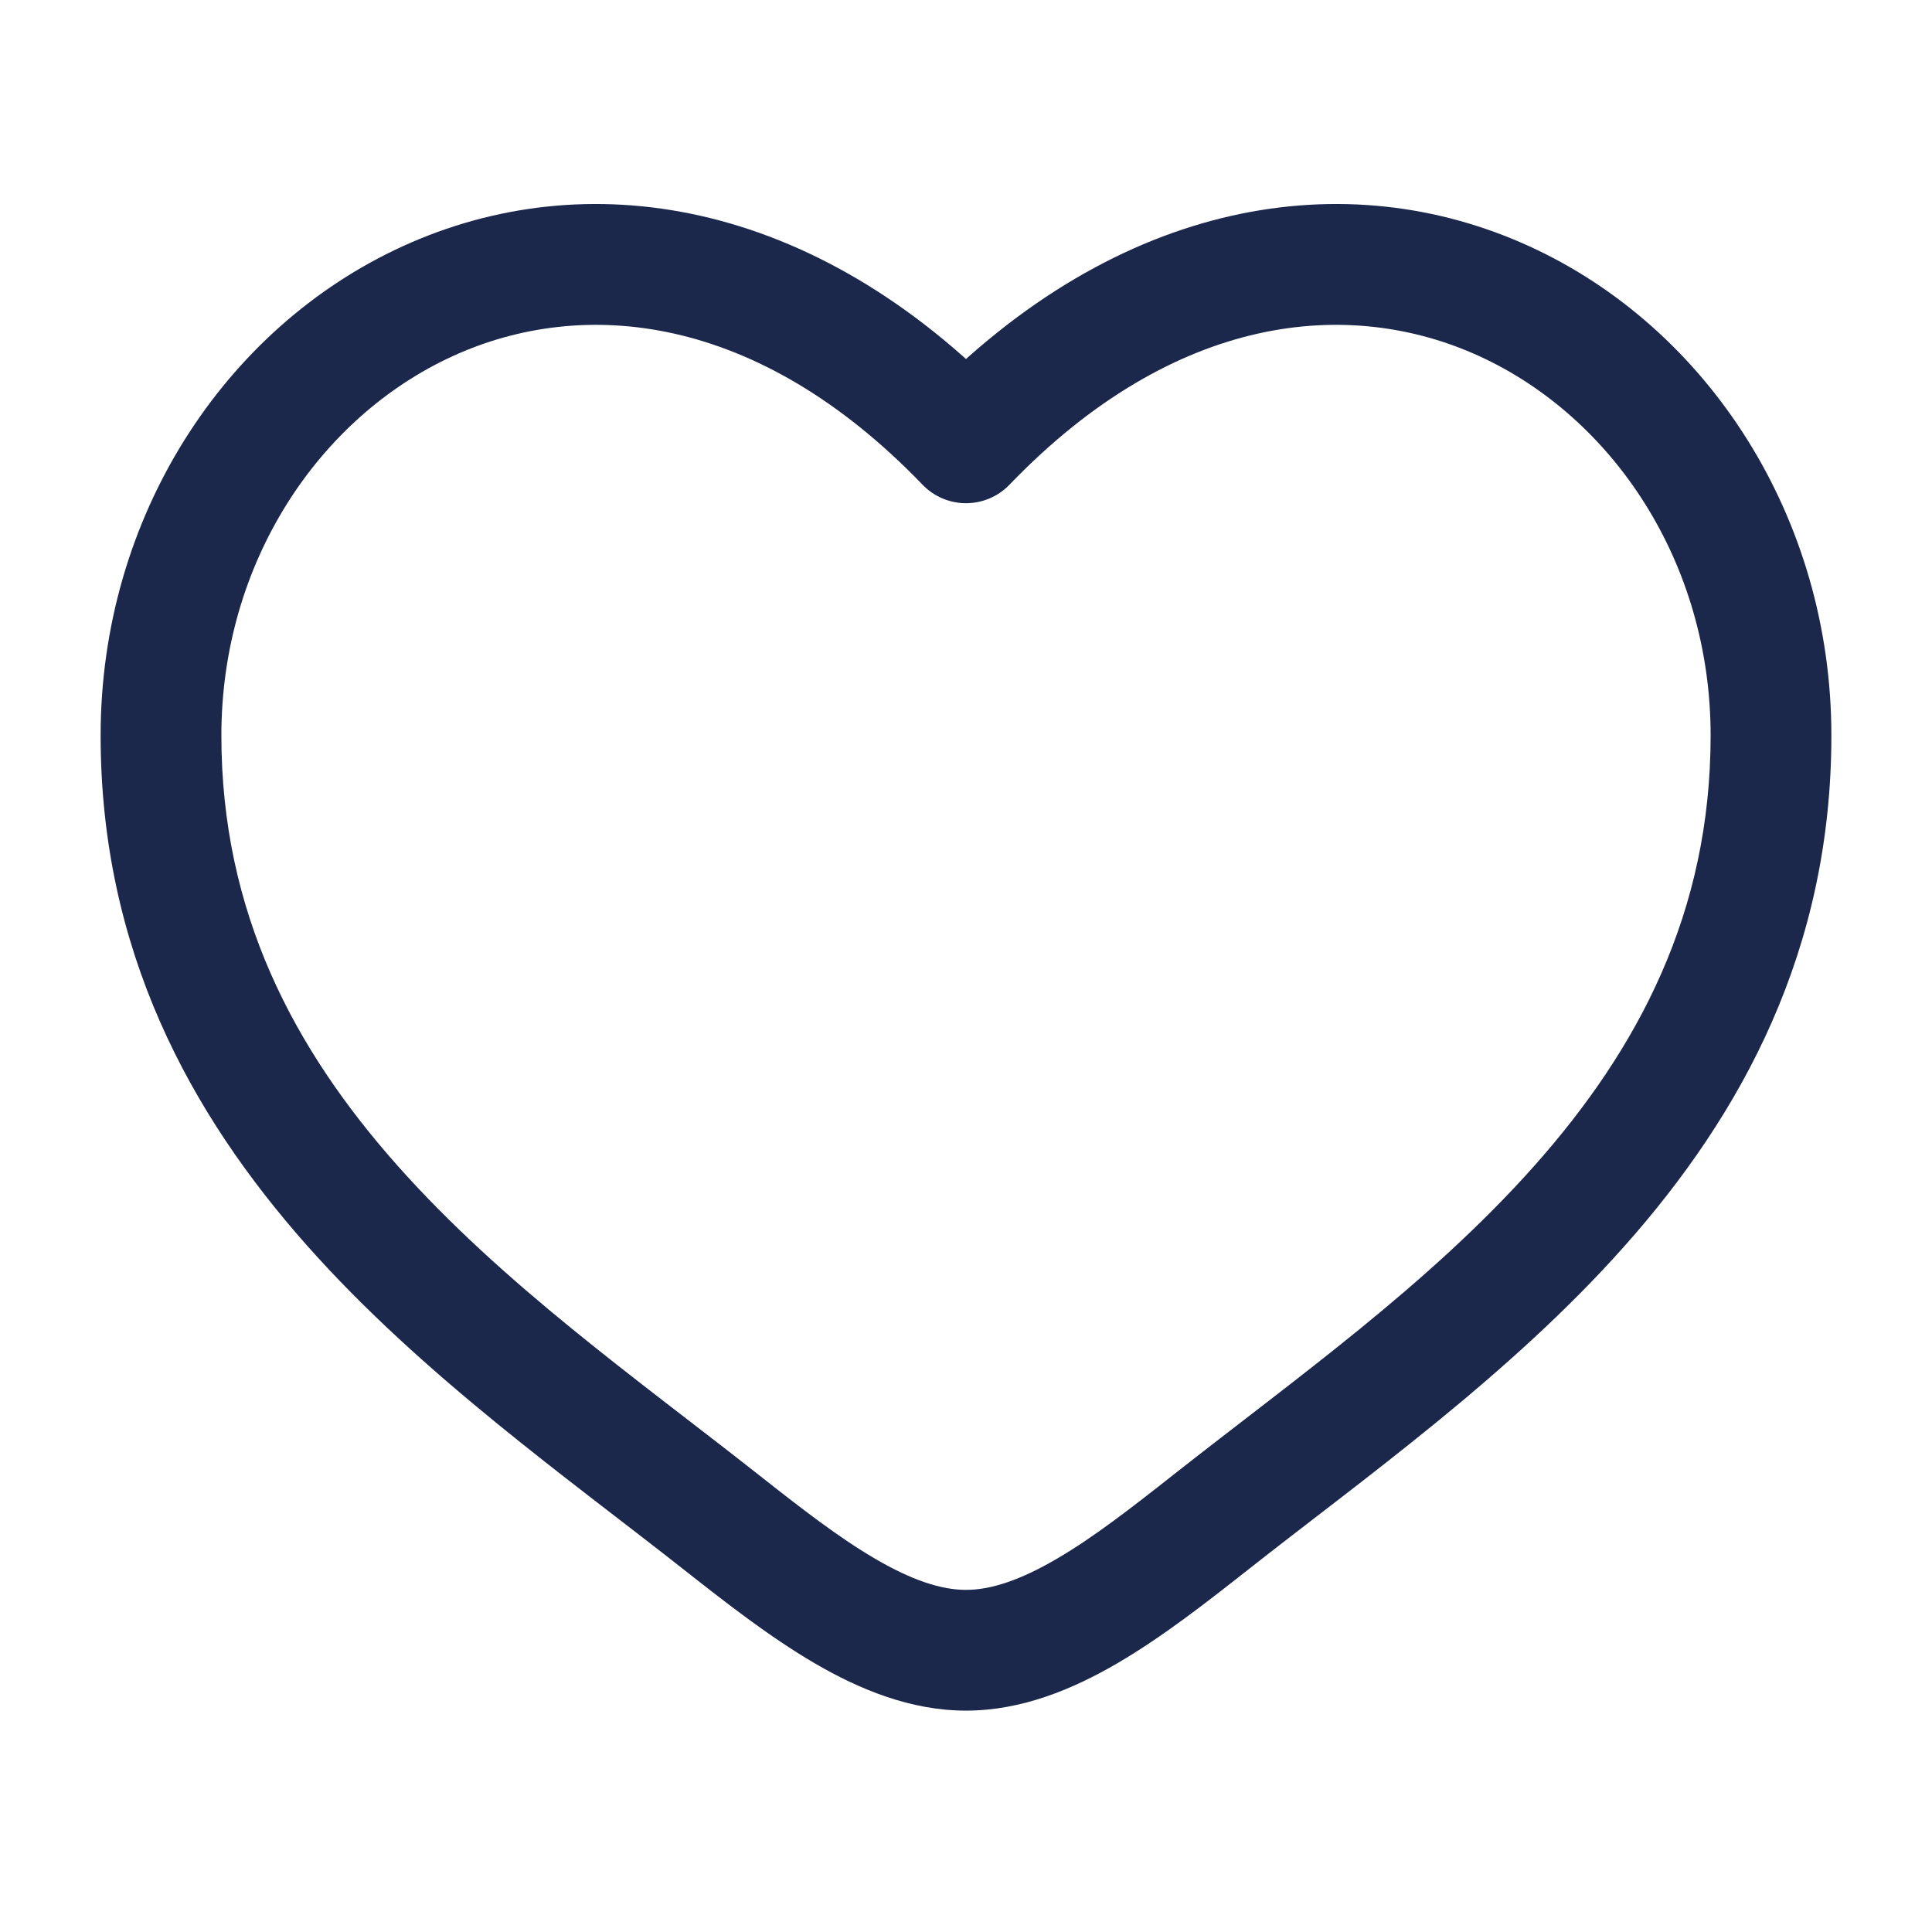
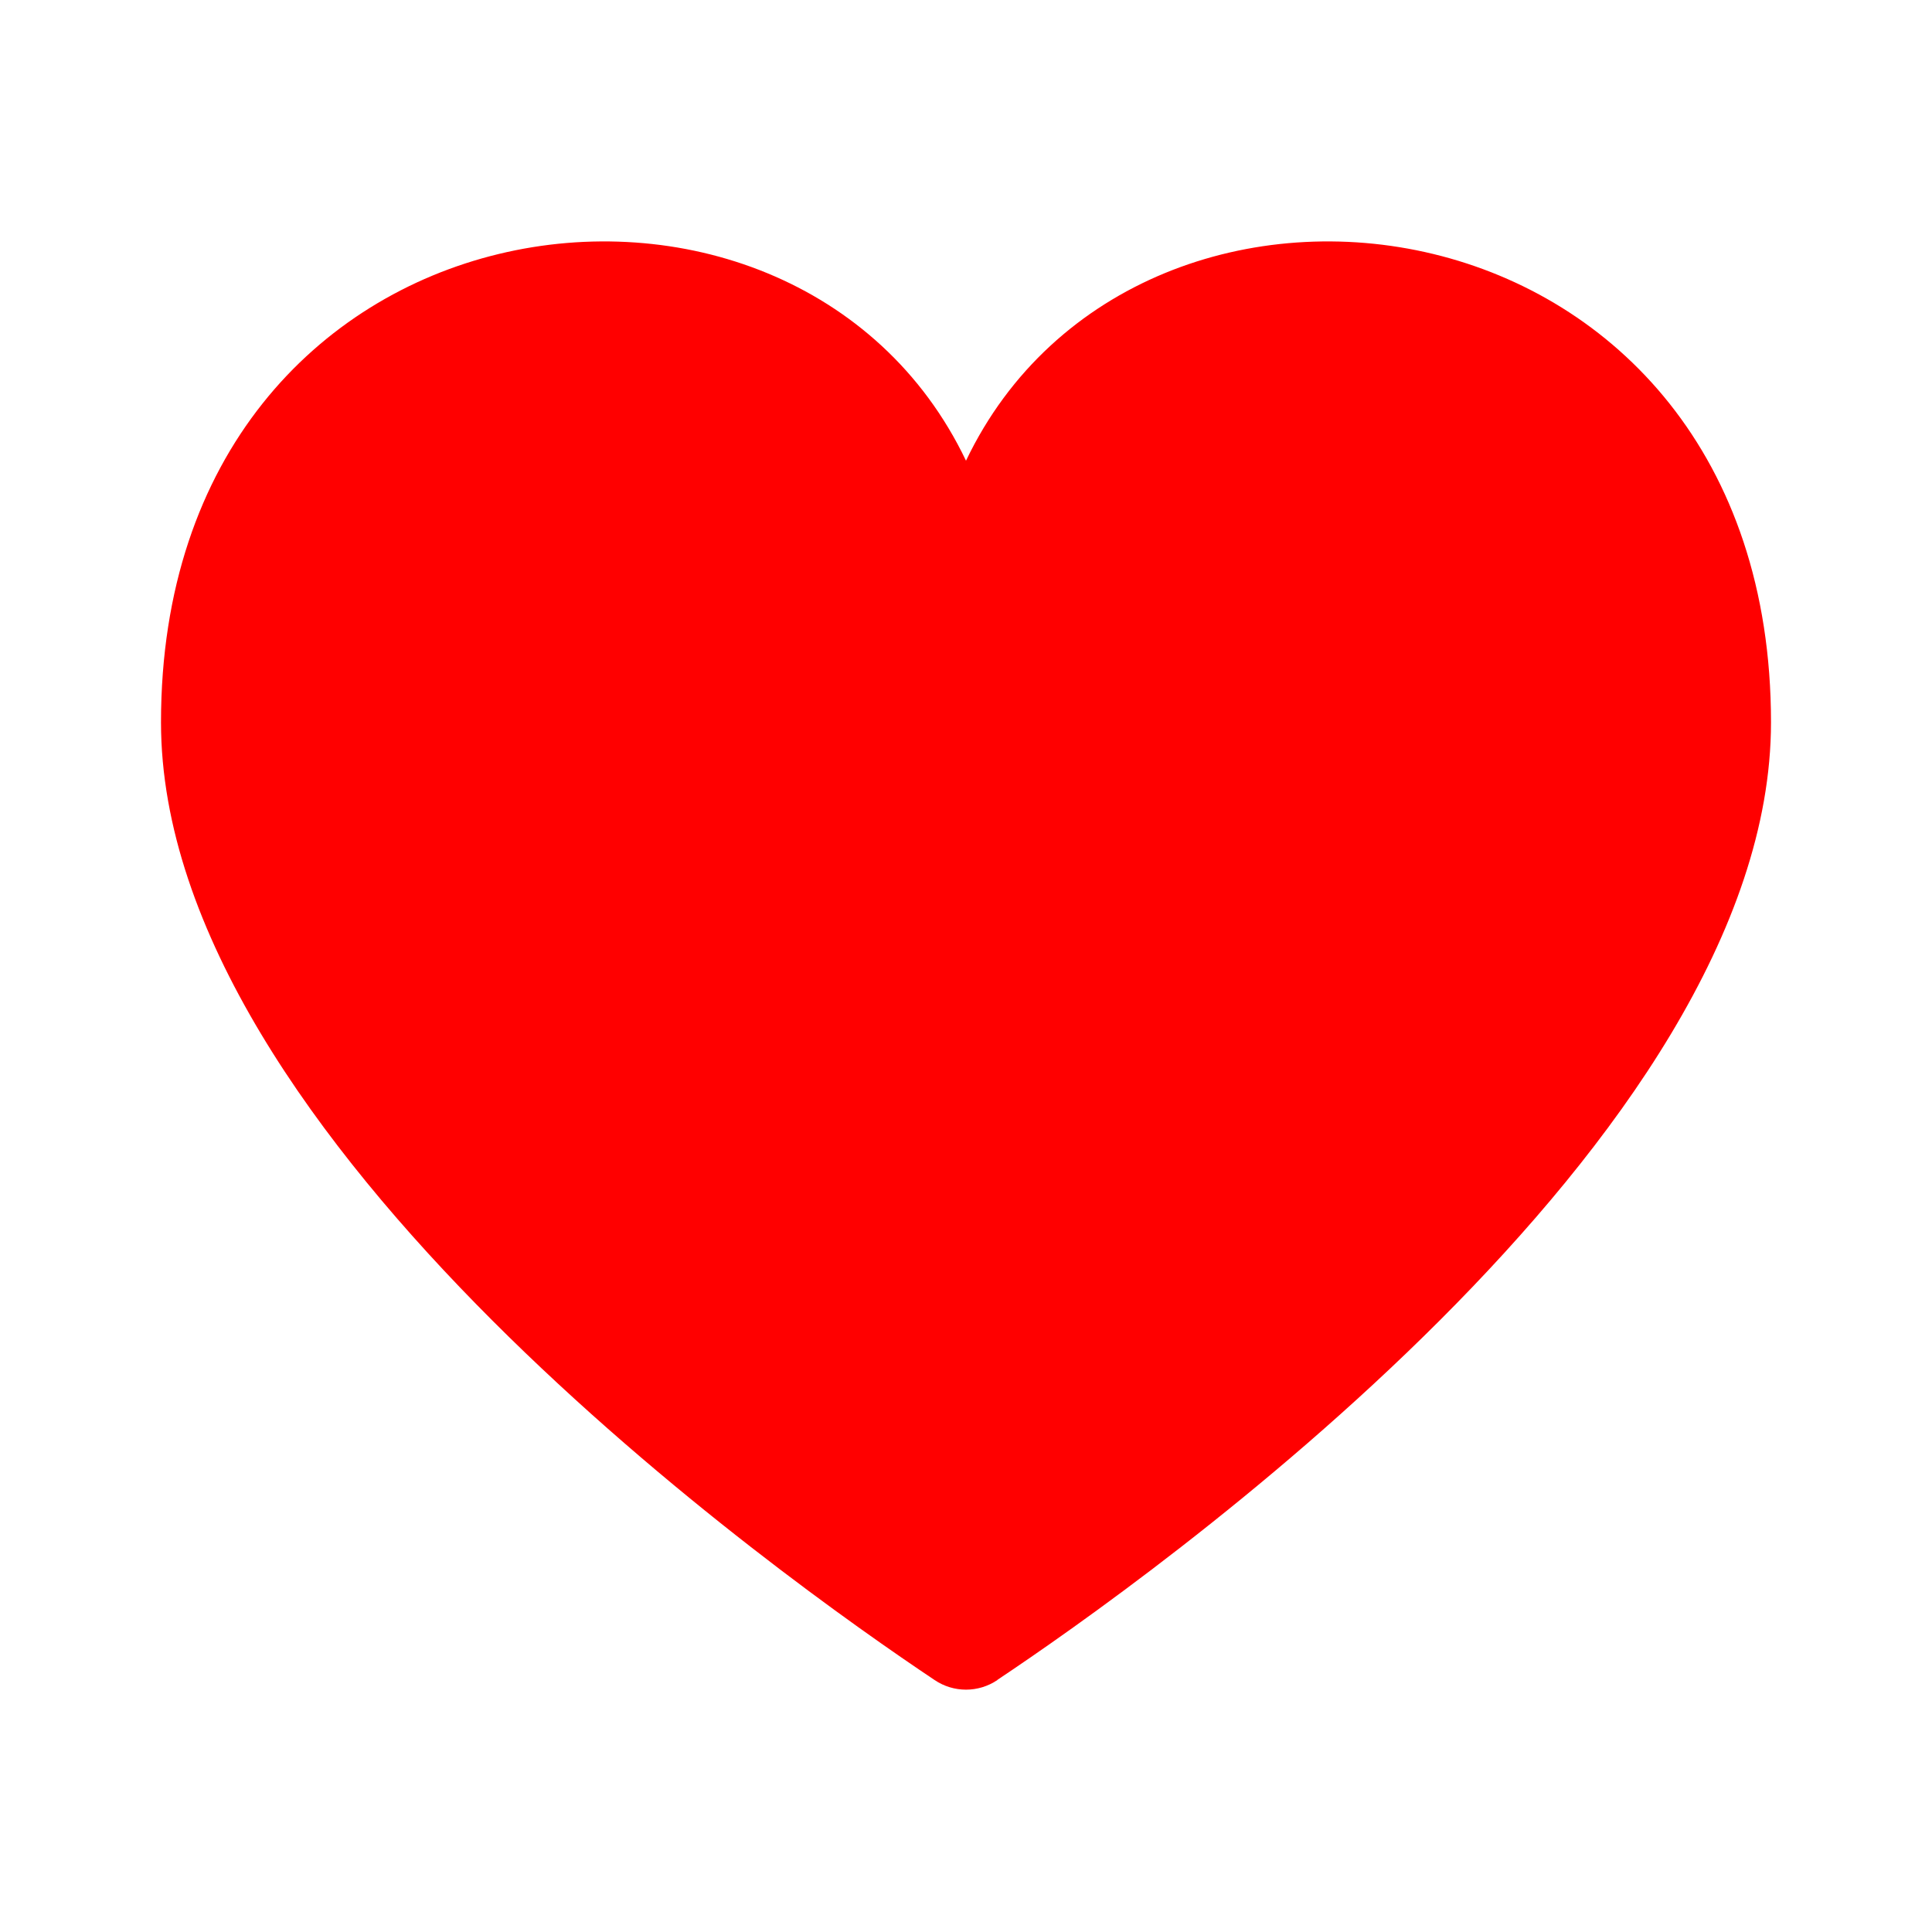
- <svg xmlns="http://www.w3.org/2000/svg" width="800px" height="800px" viewBox="0 0 24 24" fill="none">
-   <path d="M8.962 18.911L9.426 18.322L8.962 18.911ZM12 5.501L11.46 6.021C11.601 6.168 11.796 6.251 12 6.251C12.204 6.251 12.399 6.168 12.54 6.021L12 5.501ZM15.038 18.911L15.503 19.5L15.038 18.911ZM9.426 18.322C7.91 17.127 6.253 15.96 4.938 14.48C3.649 13.028 2.75 11.335 2.75 9.137H1.25C1.25 11.803 2.361 13.836 3.817 15.476C5.247 17.087 7.071 18.375 8.497 19.5L9.426 18.322ZM2.75 9.137C2.75 6.986 3.965 5.183 5.624 4.424C7.236 3.687 9.402 3.883 11.46 6.021L12.54 4.981C10.098 2.444 7.264 2.025 5.001 3.06C2.785 4.073 1.25 6.425 1.25 9.137H2.75ZM8.497 19.5C9.01 19.904 9.56 20.334 10.117 20.66C10.674 20.985 11.31 21.25 12 21.25V19.75C11.69 19.75 11.326 19.629 10.874 19.365C10.421 19.101 9.952 18.737 9.426 18.322L8.497 19.5ZM15.503 19.5C16.929 18.375 18.753 17.087 20.183 15.476C21.64 13.836 22.75 11.803 22.75 9.137H21.25C21.25 11.335 20.351 13.028 19.062 14.48C17.747 15.96 16.09 17.127 14.574 18.322L15.503 19.5ZM22.75 9.137C22.75 6.425 21.215 4.073 18.999 3.06C16.736 2.025 13.902 2.444 11.46 4.981L12.54 6.021C14.598 3.883 16.764 3.687 18.376 4.424C20.035 5.183 21.25 6.986 21.25 9.137H22.75ZM14.574 18.322C14.048 18.737 13.579 19.101 13.126 19.365C12.674 19.629 12.31 19.75 12 19.75V21.25C12.69 21.25 13.326 20.985 13.883 20.66C14.441 20.334 14.99 19.904 15.503 19.5L14.574 18.322Z" fill="#1C274C" />
+ <svg xmlns="http://www.w3.org/2000/svg" width="800px" height="800px" viewBox="0 0 24 24" fill="#ff0000">
+   <path d="M12.39 20.87a.696.696 0 0 1-.78 0C9.764 19.637 2 14.15 2 8.973c0-6.68 7.85-7.75 10-3.25 2.15-4.5 10-3.43 10 3.25 0 5.178-7.764 10.664-9.61 11.895z" fill="#ff0000" />
</svg>
